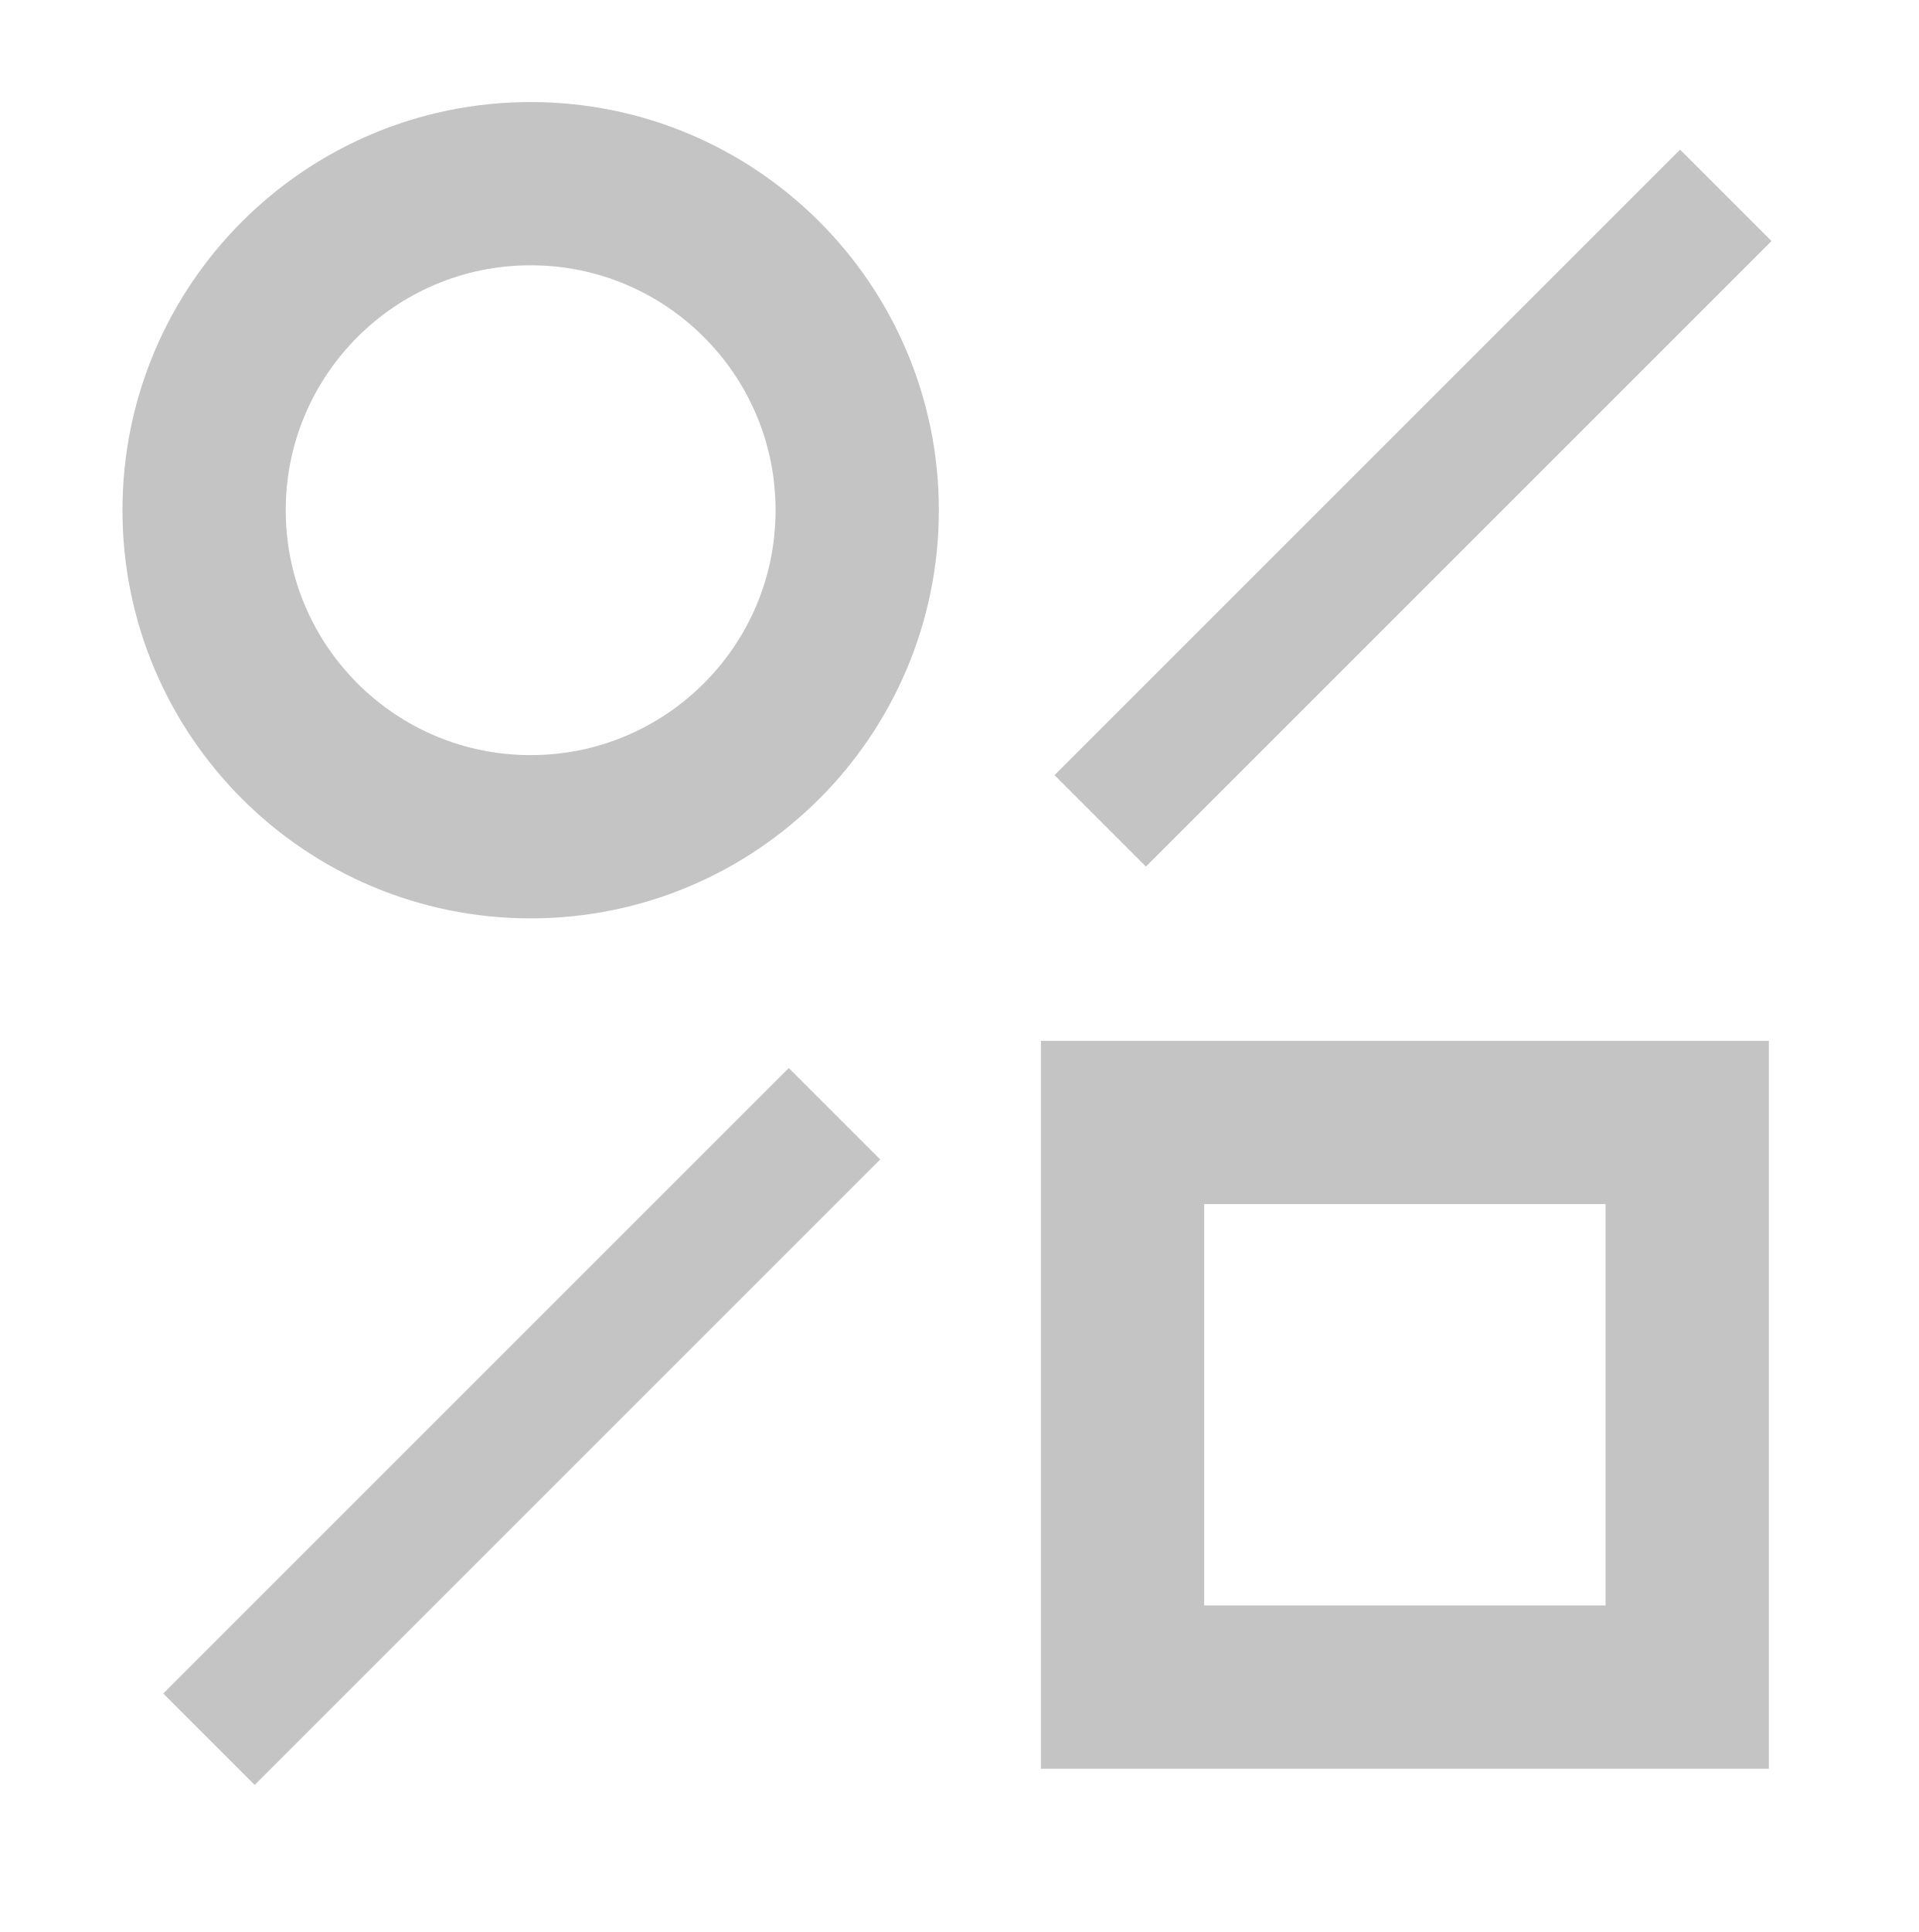
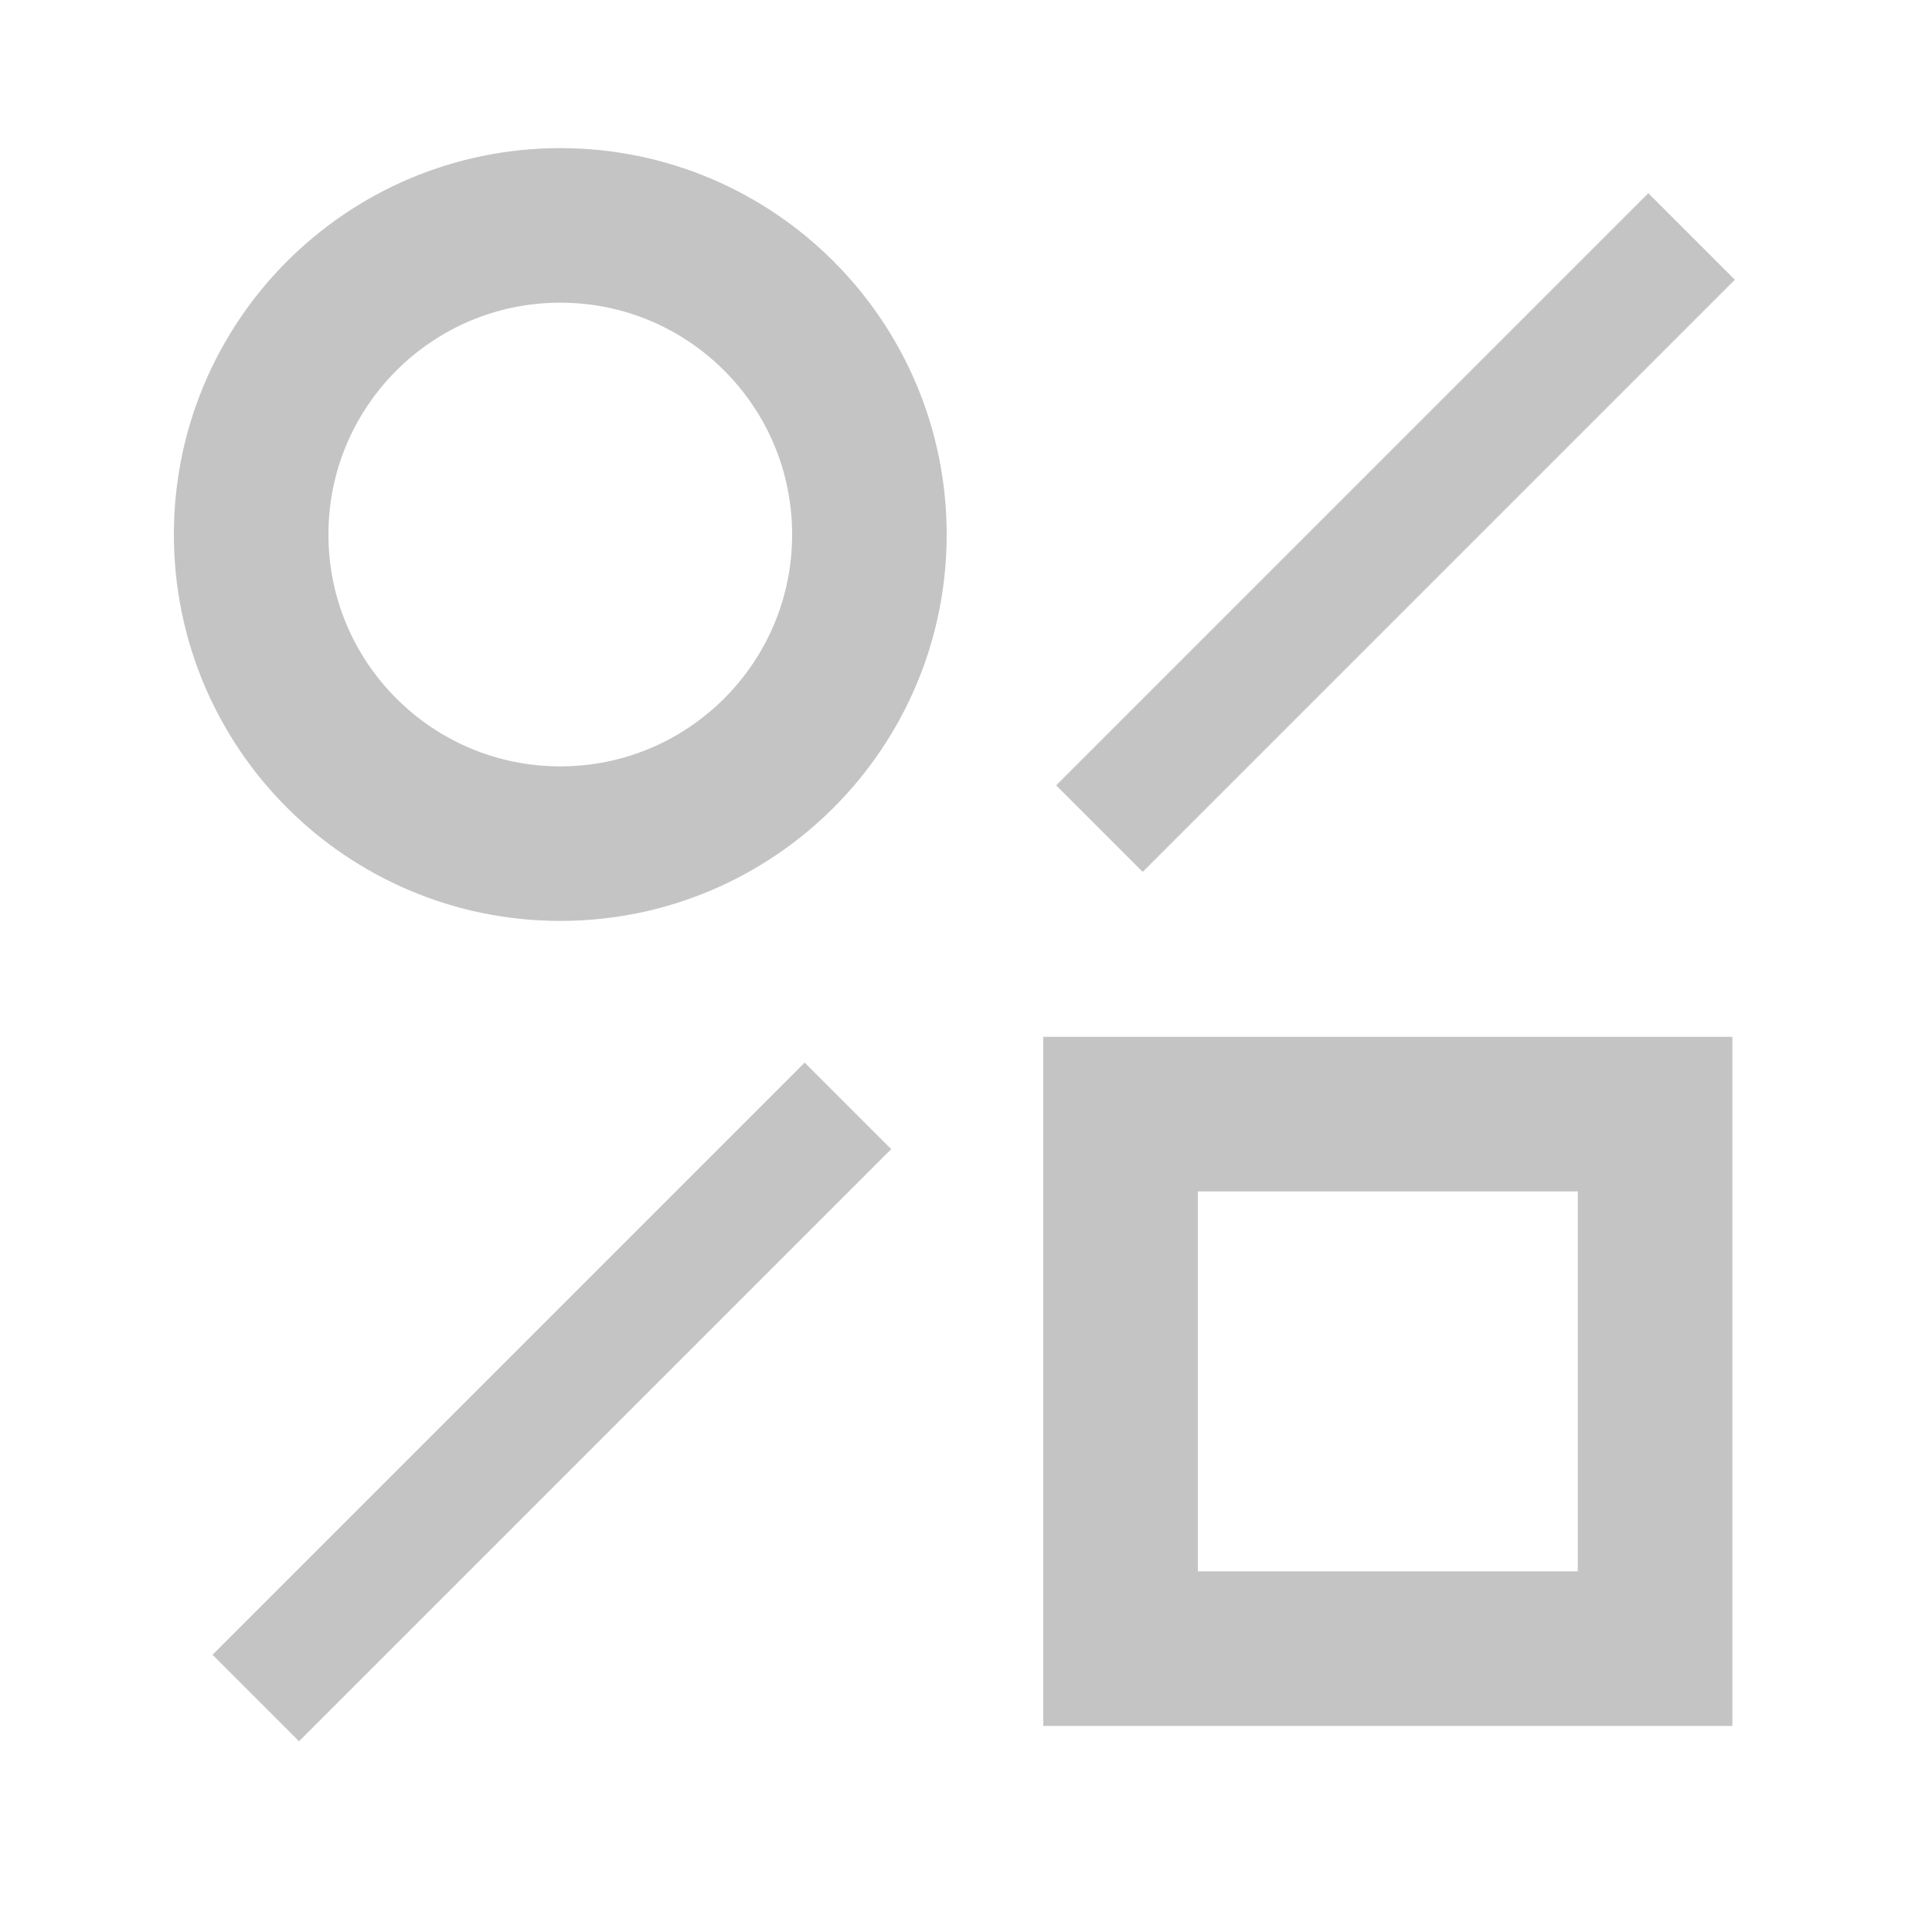
- <svg xmlns="http://www.w3.org/2000/svg" width="282" height="284" viewBox="0 0 282 284" fill="none">
-   <circle cx="78" cy="75" r="48" stroke="#C4C4C4" stroke-width="24" />
-   <rect x="165" y="165" width="83" height="83" stroke="#C4C4C4" stroke-width="24" />
-   <rect x="246.949" y="22" width="19" height="130.035" transform="rotate(45 246.949 22)" fill="#C4C4C4" />
-   <rect x="115.949" y="157" width="19" height="130.035" transform="rotate(45 115.949 157)" fill="#C4C4C4" />
+ <svg xmlns="http://www.w3.org/2000/svg" width="300" height="300" viewBox="0 0 300 300" fill="none">
+   <circle cx="87" cy="83" r="48" stroke="#C4C4C4" stroke-width="24" />
+   <rect x="174" y="173" width="83" height="83" stroke="#C4C4C4" stroke-width="24" />
+   <rect x="255.949" y="30" width="19" height="130.035" transform="rotate(45 255.949 30)" fill="#C4C4C4" />
+   <rect x="124.949" y="165" width="19" height="130.035" transform="rotate(45 124.949 165)" fill="#C4C4C4" />
</svg>
